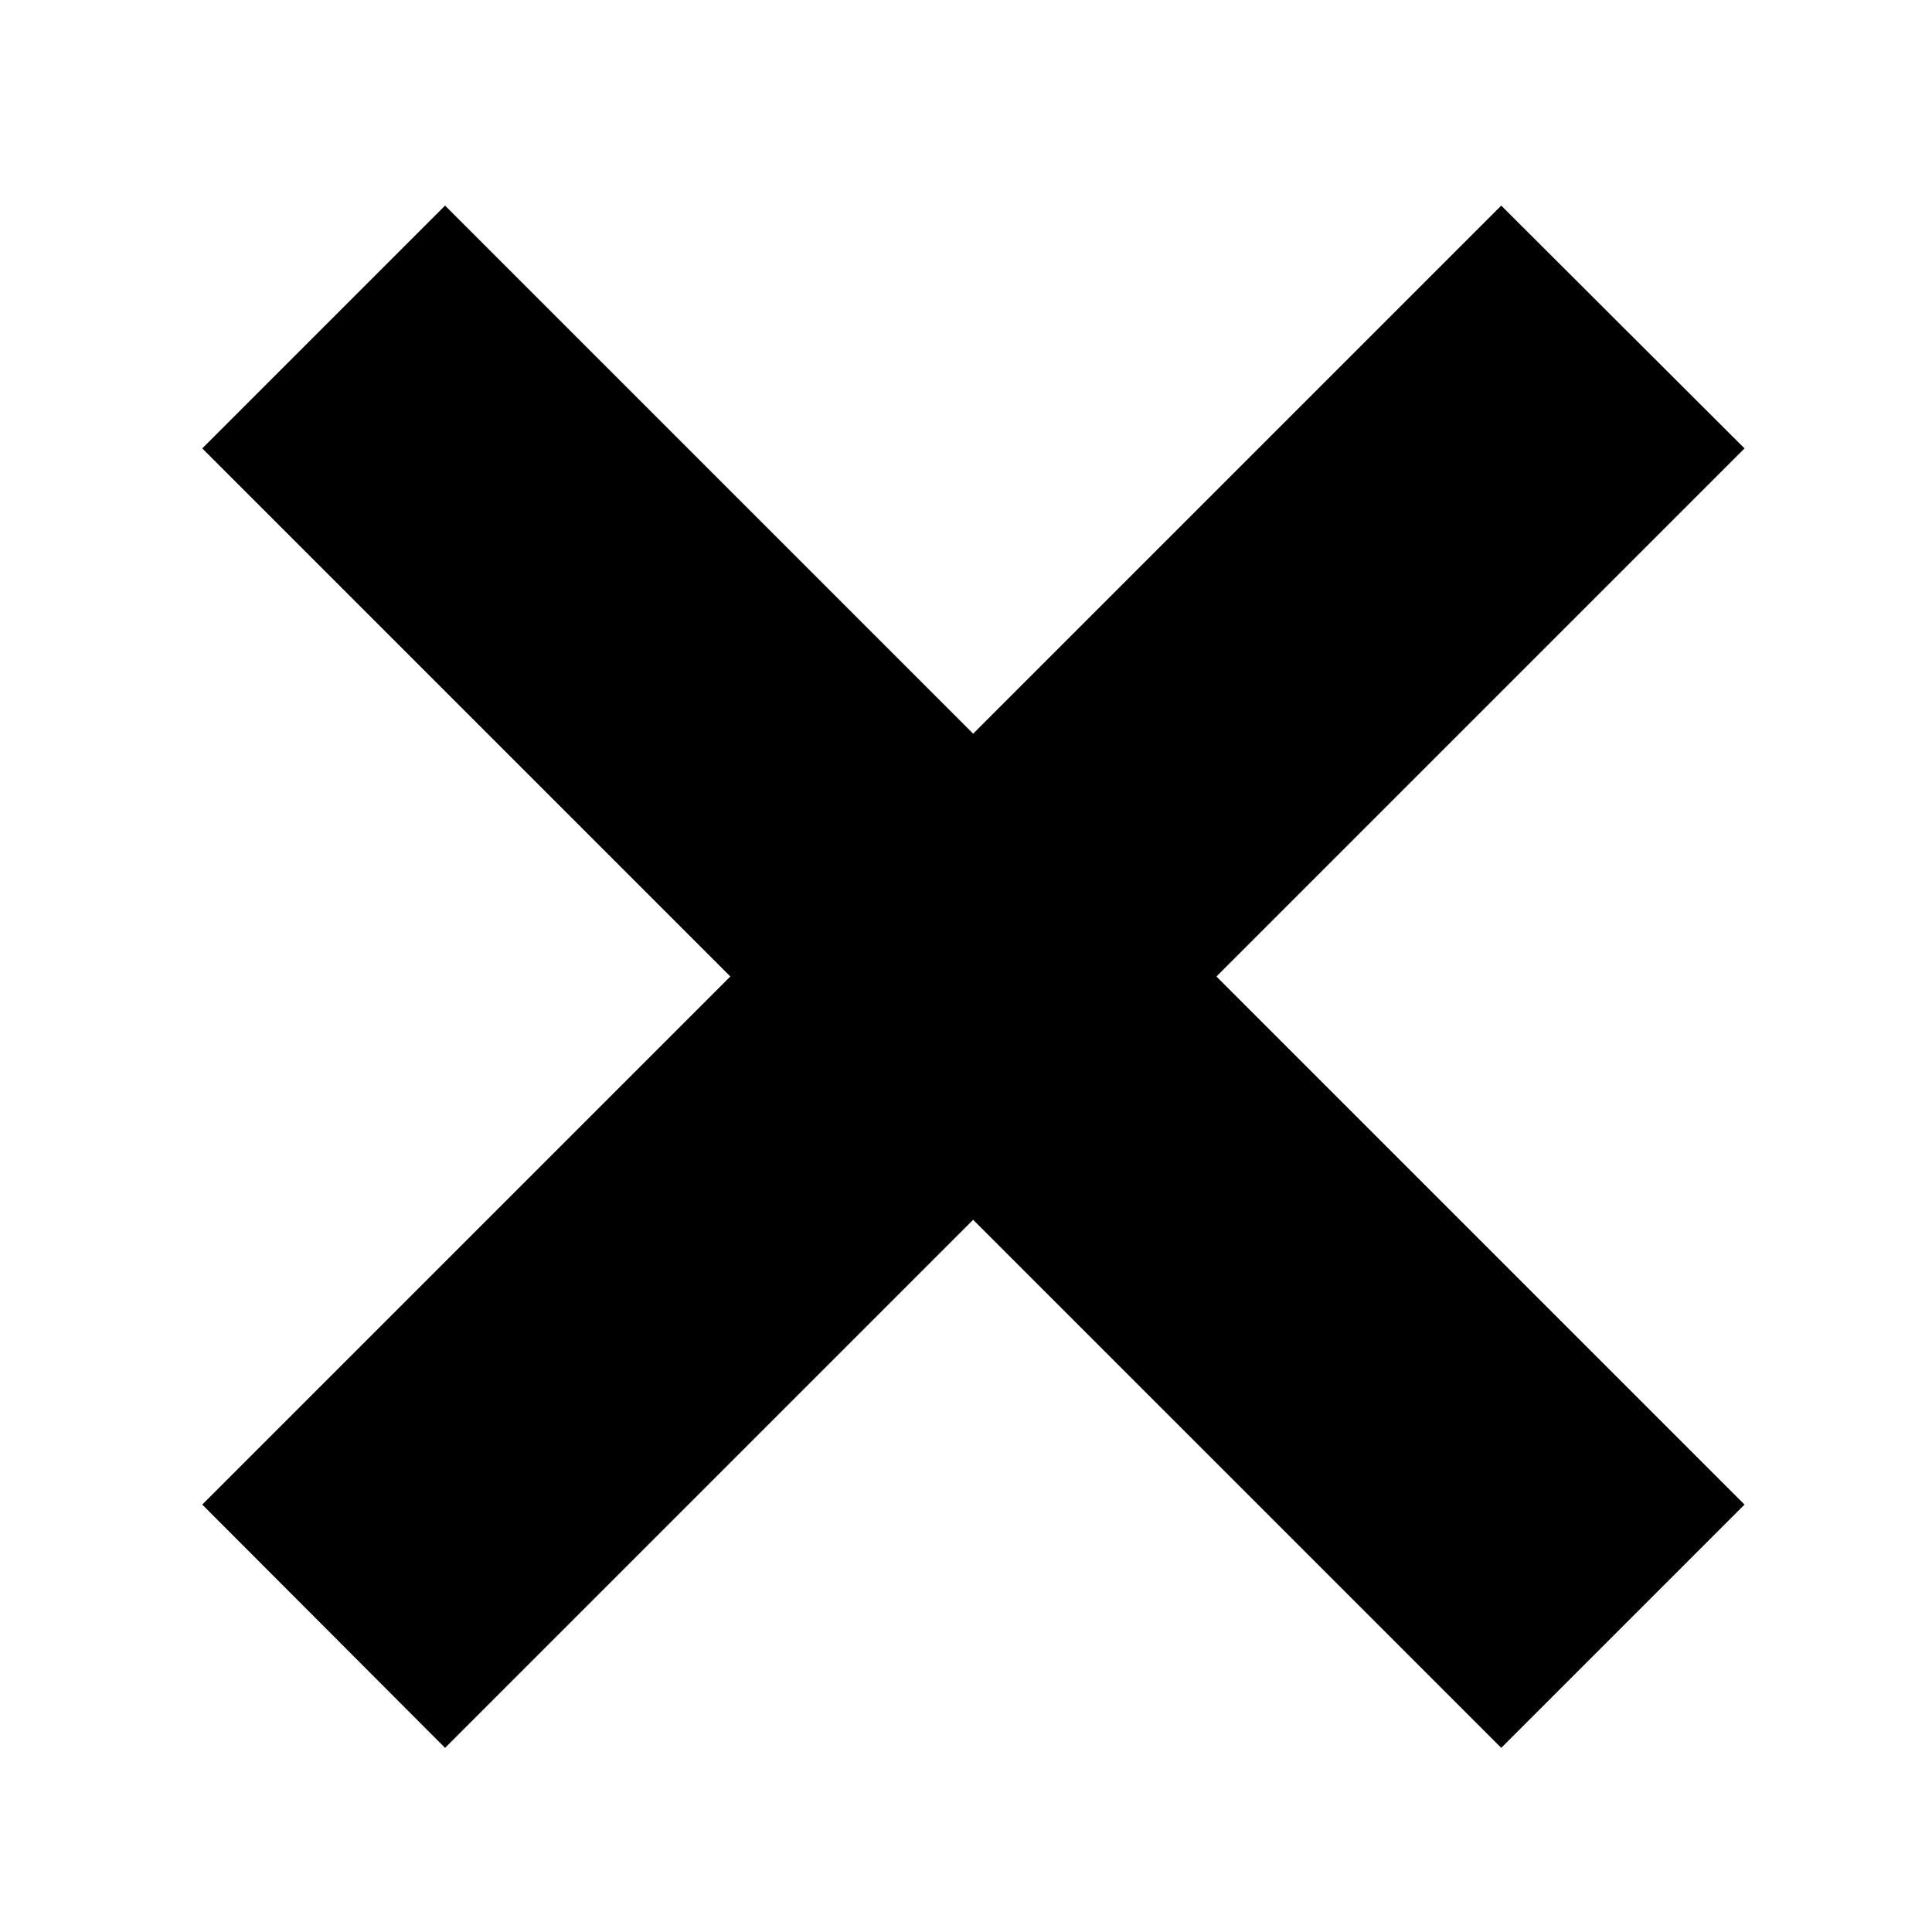
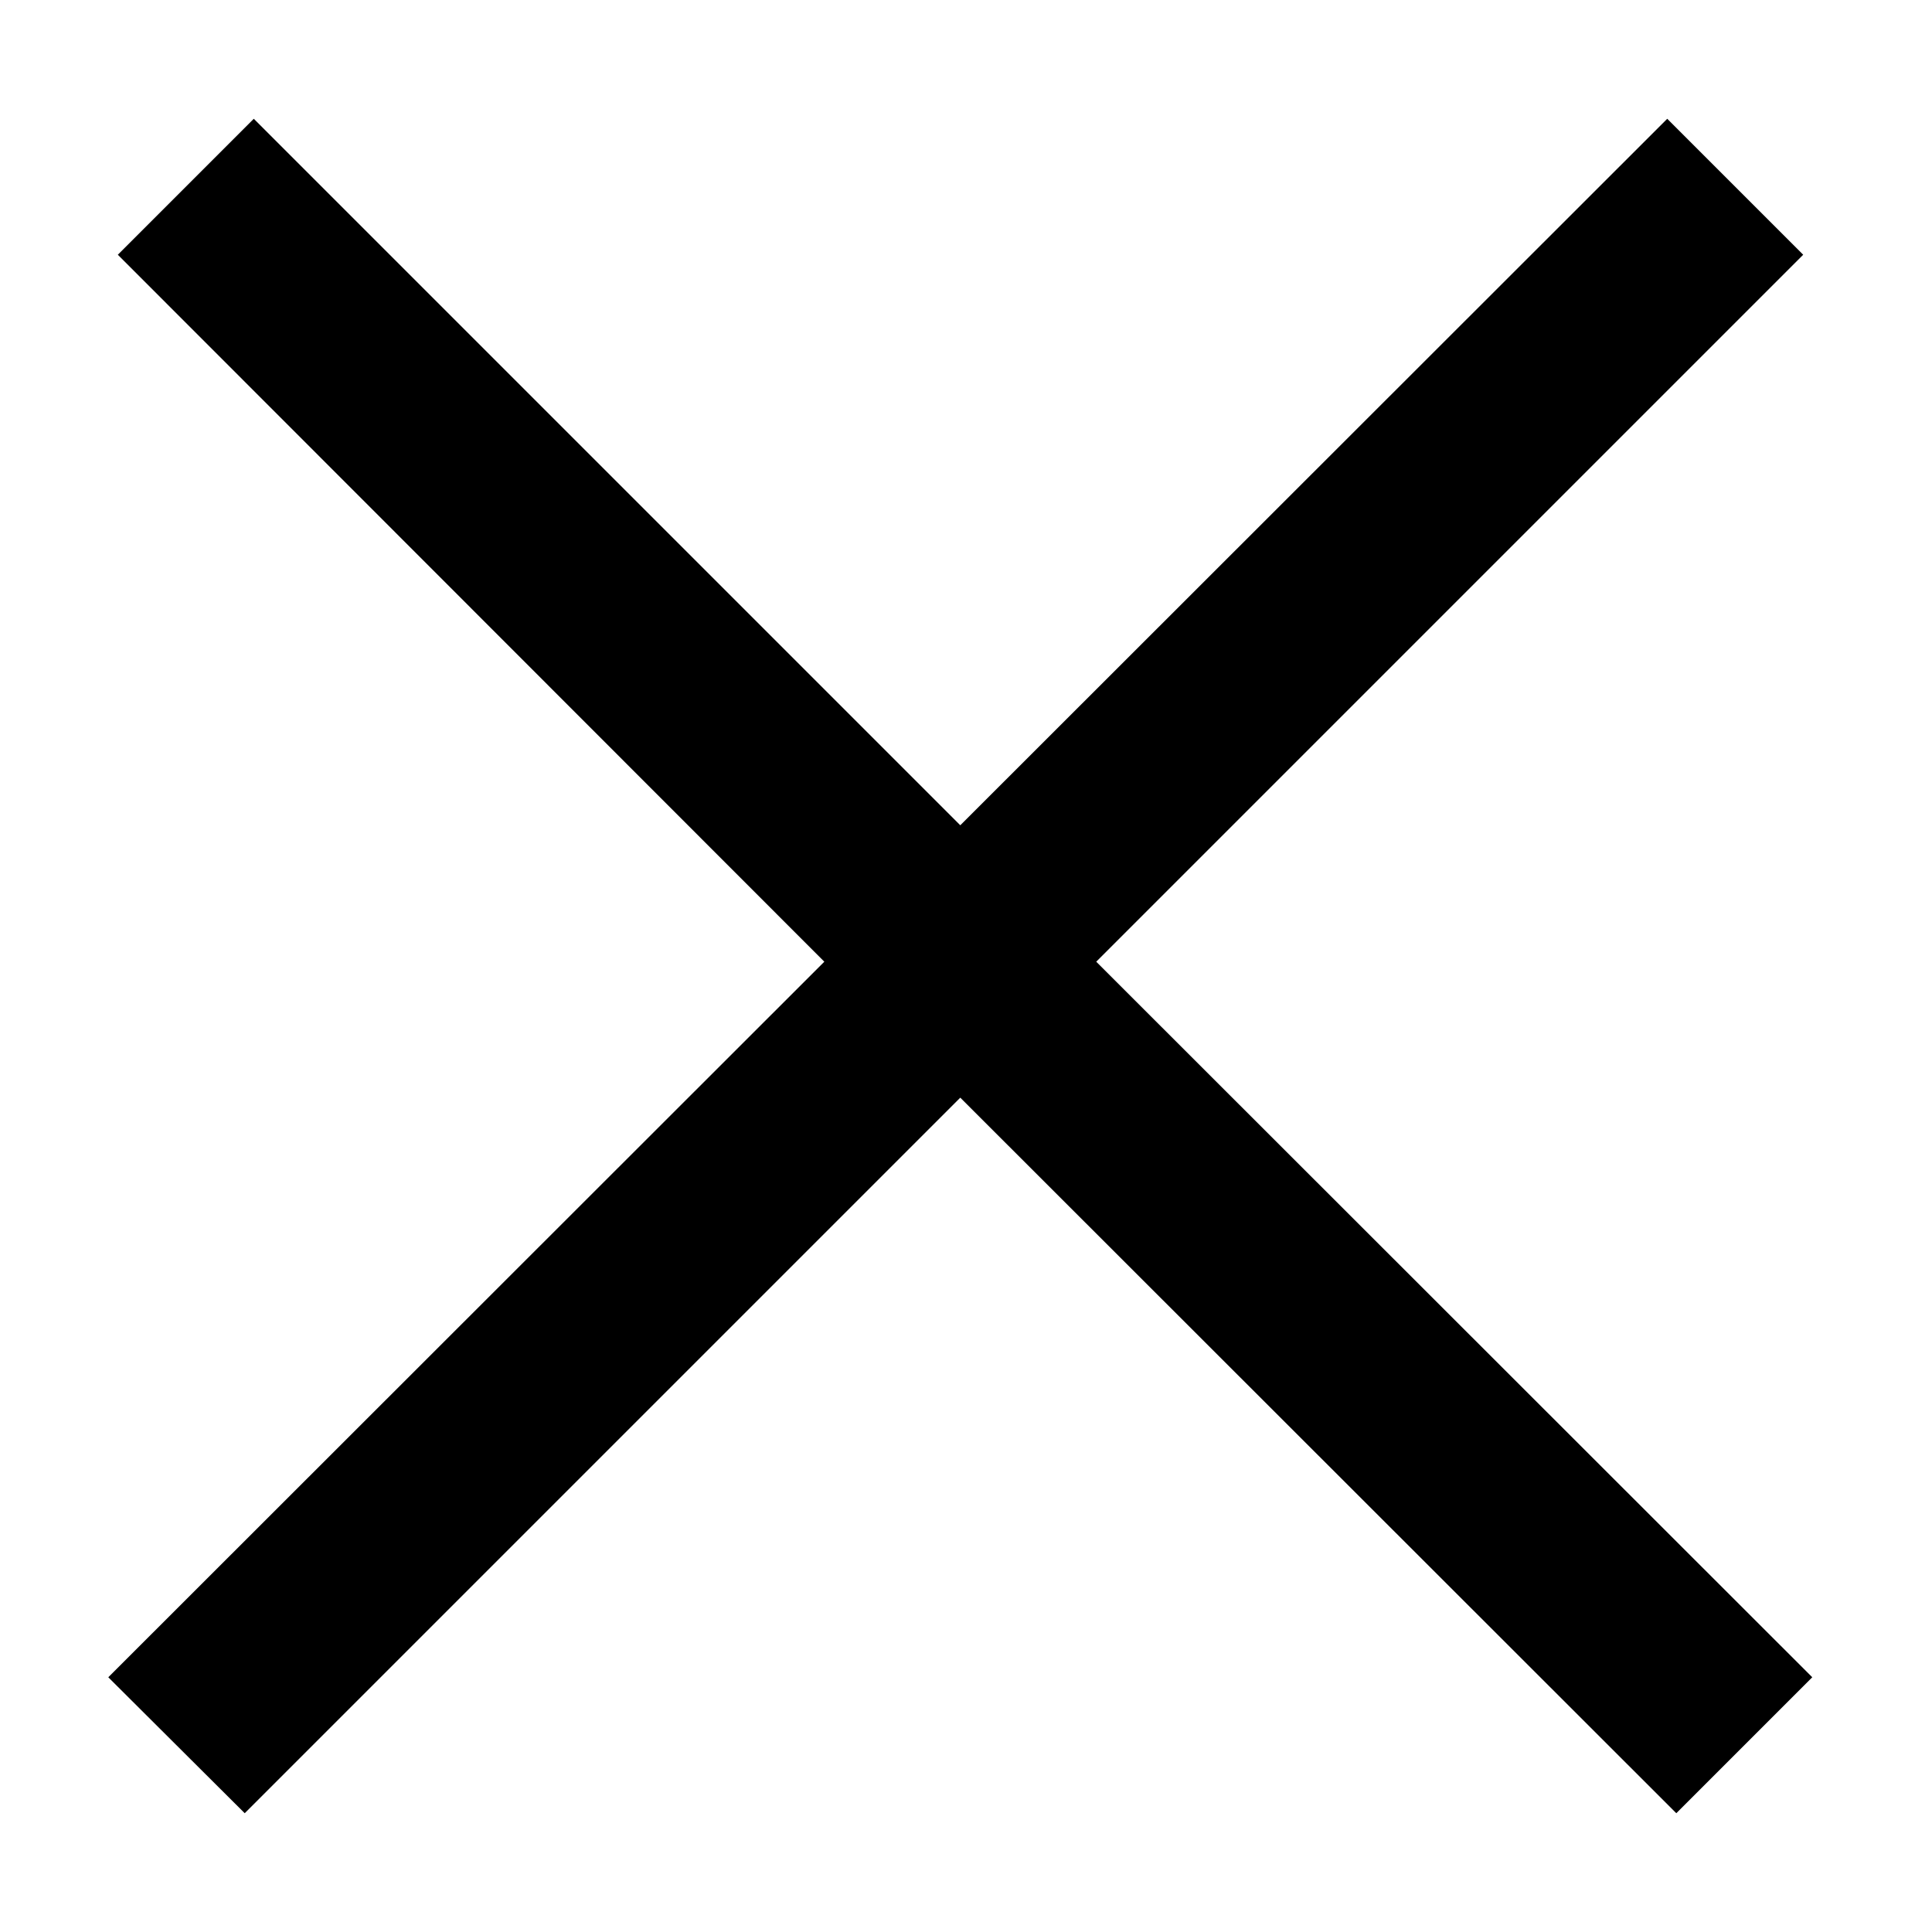
<svg xmlns="http://www.w3.org/2000/svg" viewBox="0 0 40.5 40.5">
  <g id="Layer_7" data-name="Layer 7">
-     <polygon points="36.57 9.4 31.47 4.31 20.4 15.38 9.33 4.31 4.24 9.4 15.31 20.47 4.24 31.54 9.33 36.64 20.4 25.57 31.47 36.64 36.57 31.54 25.5 20.47 36.57 9.4" />
+     <polygon points="37.99 35.16 22.98 20.16 37.8 5.34 34.95 2.49 20.13 17.3 5.32 2.49 2.47 5.34 17.28 20.16 2.27 35.16 5.13 38.01 20.13 23.01 35.14 38.01 37.99 35.16" />
  </g>
</svg>
